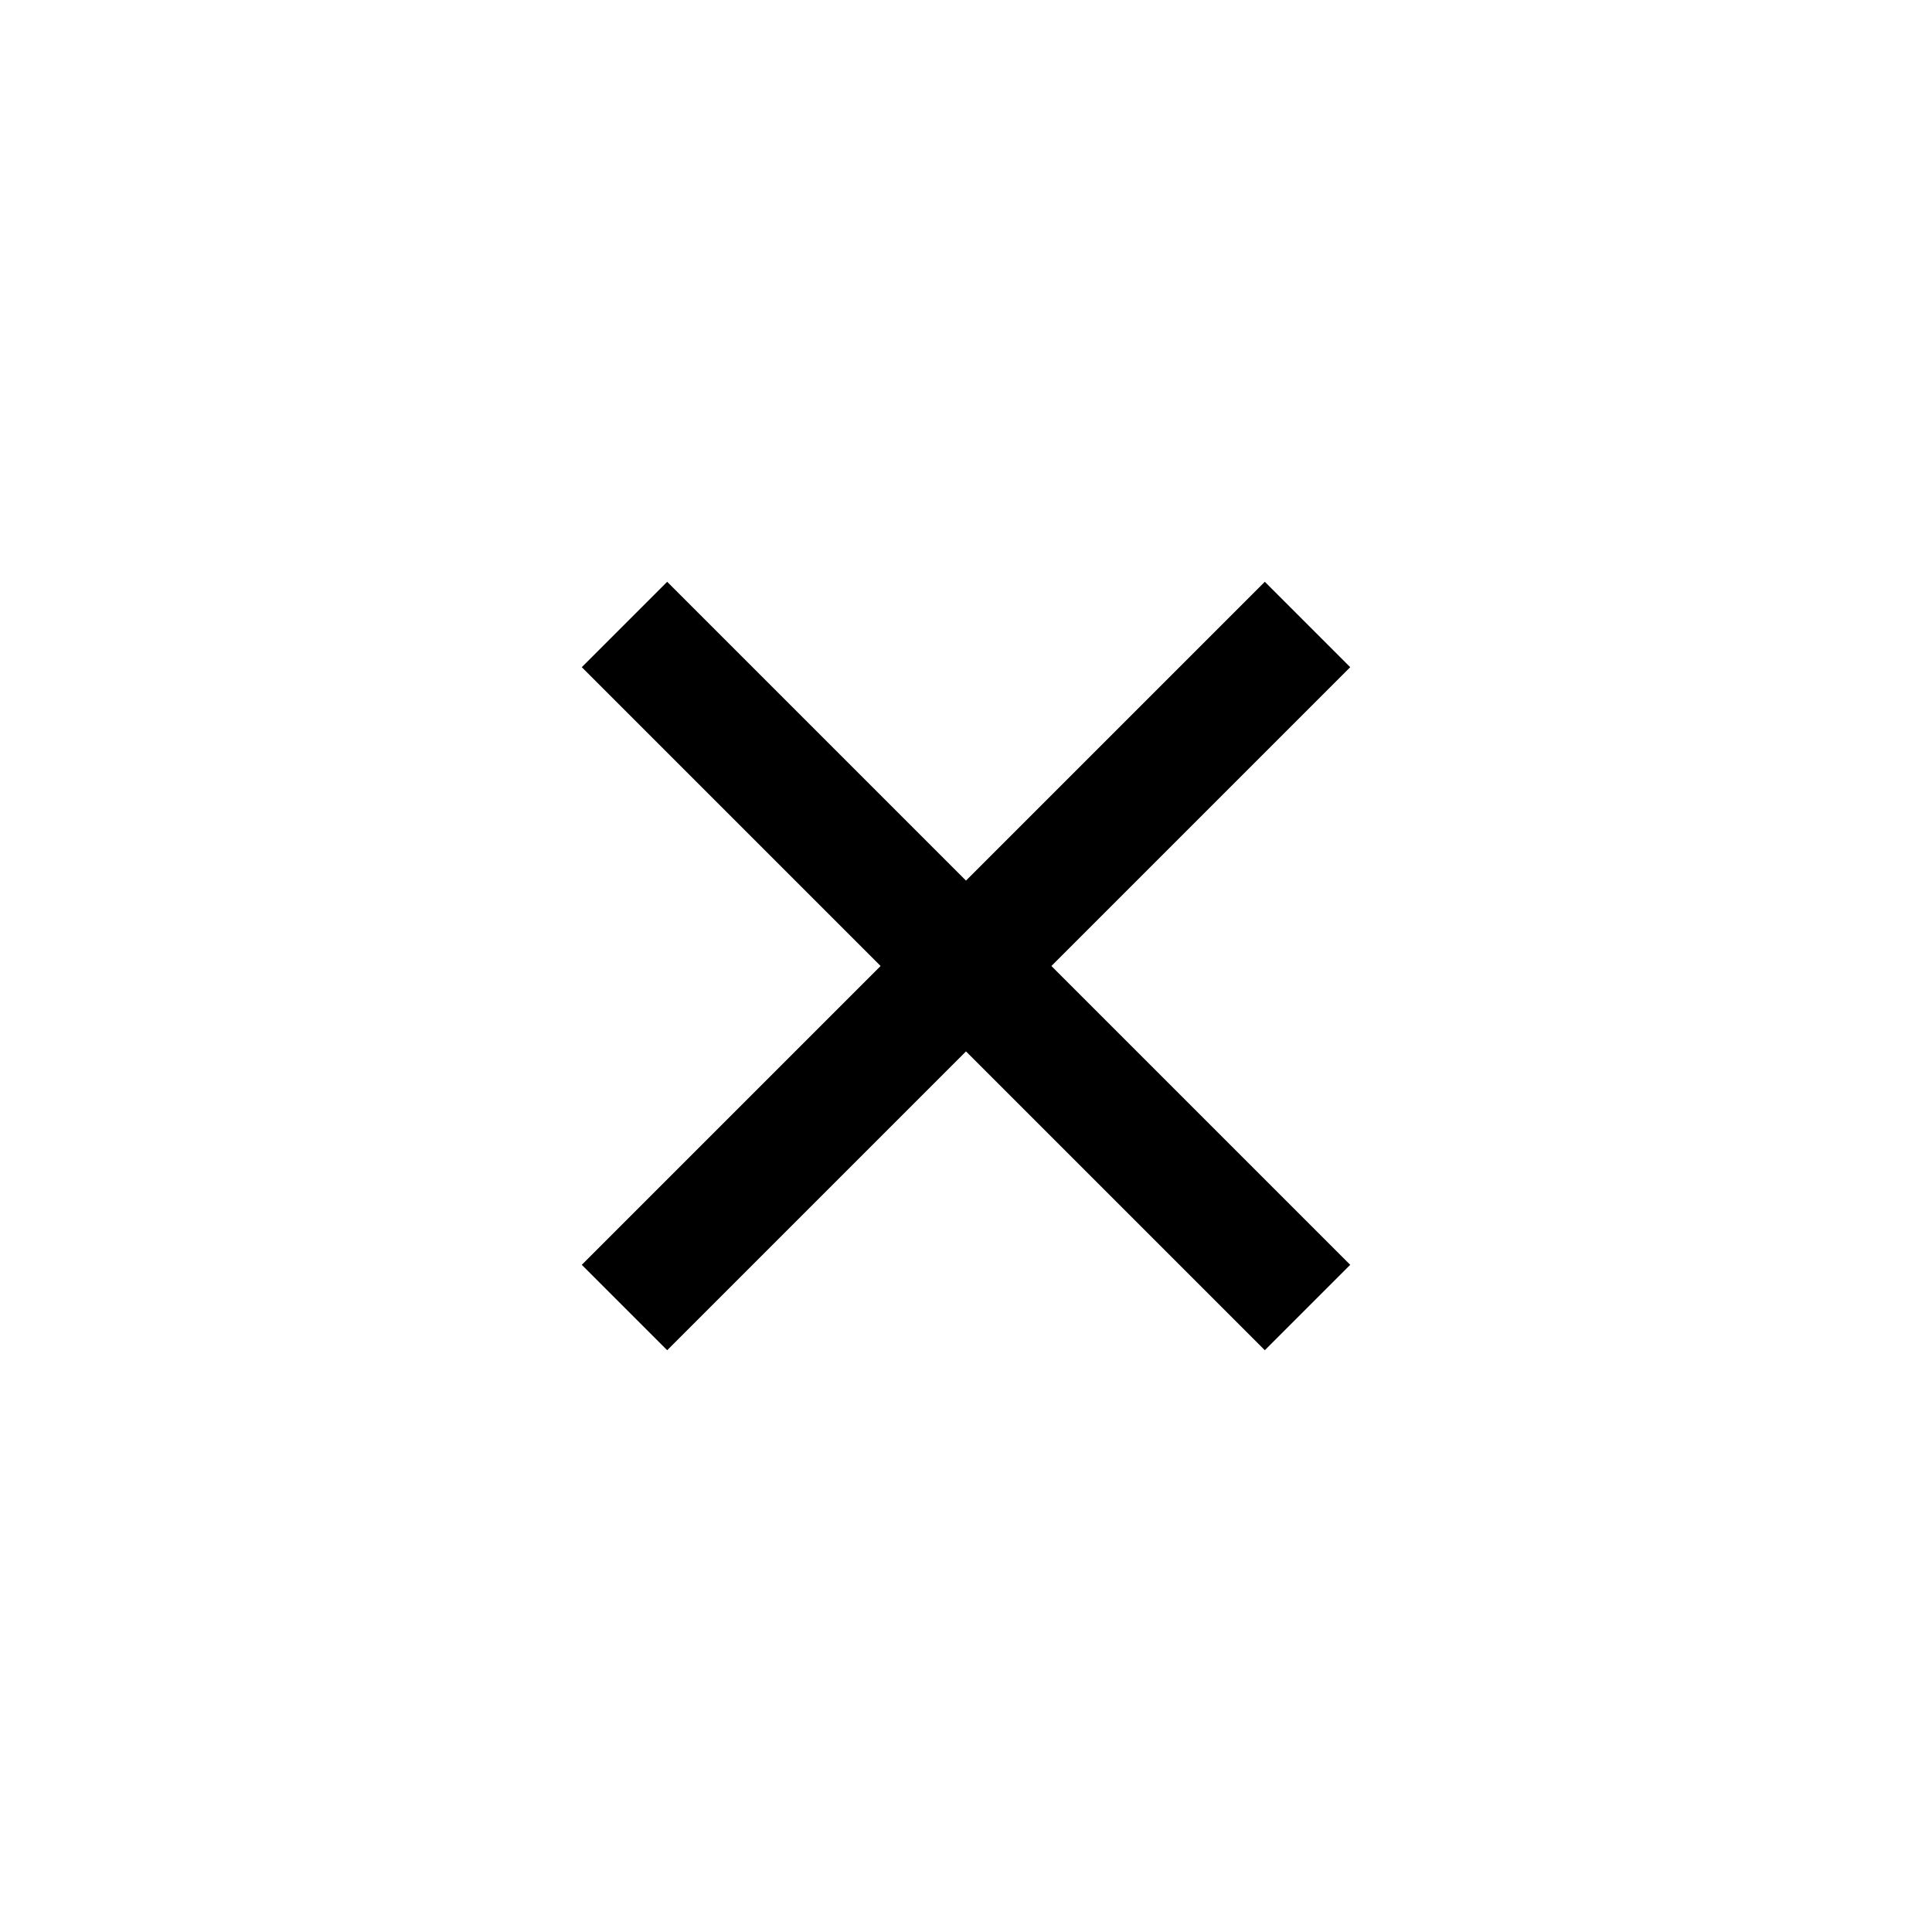
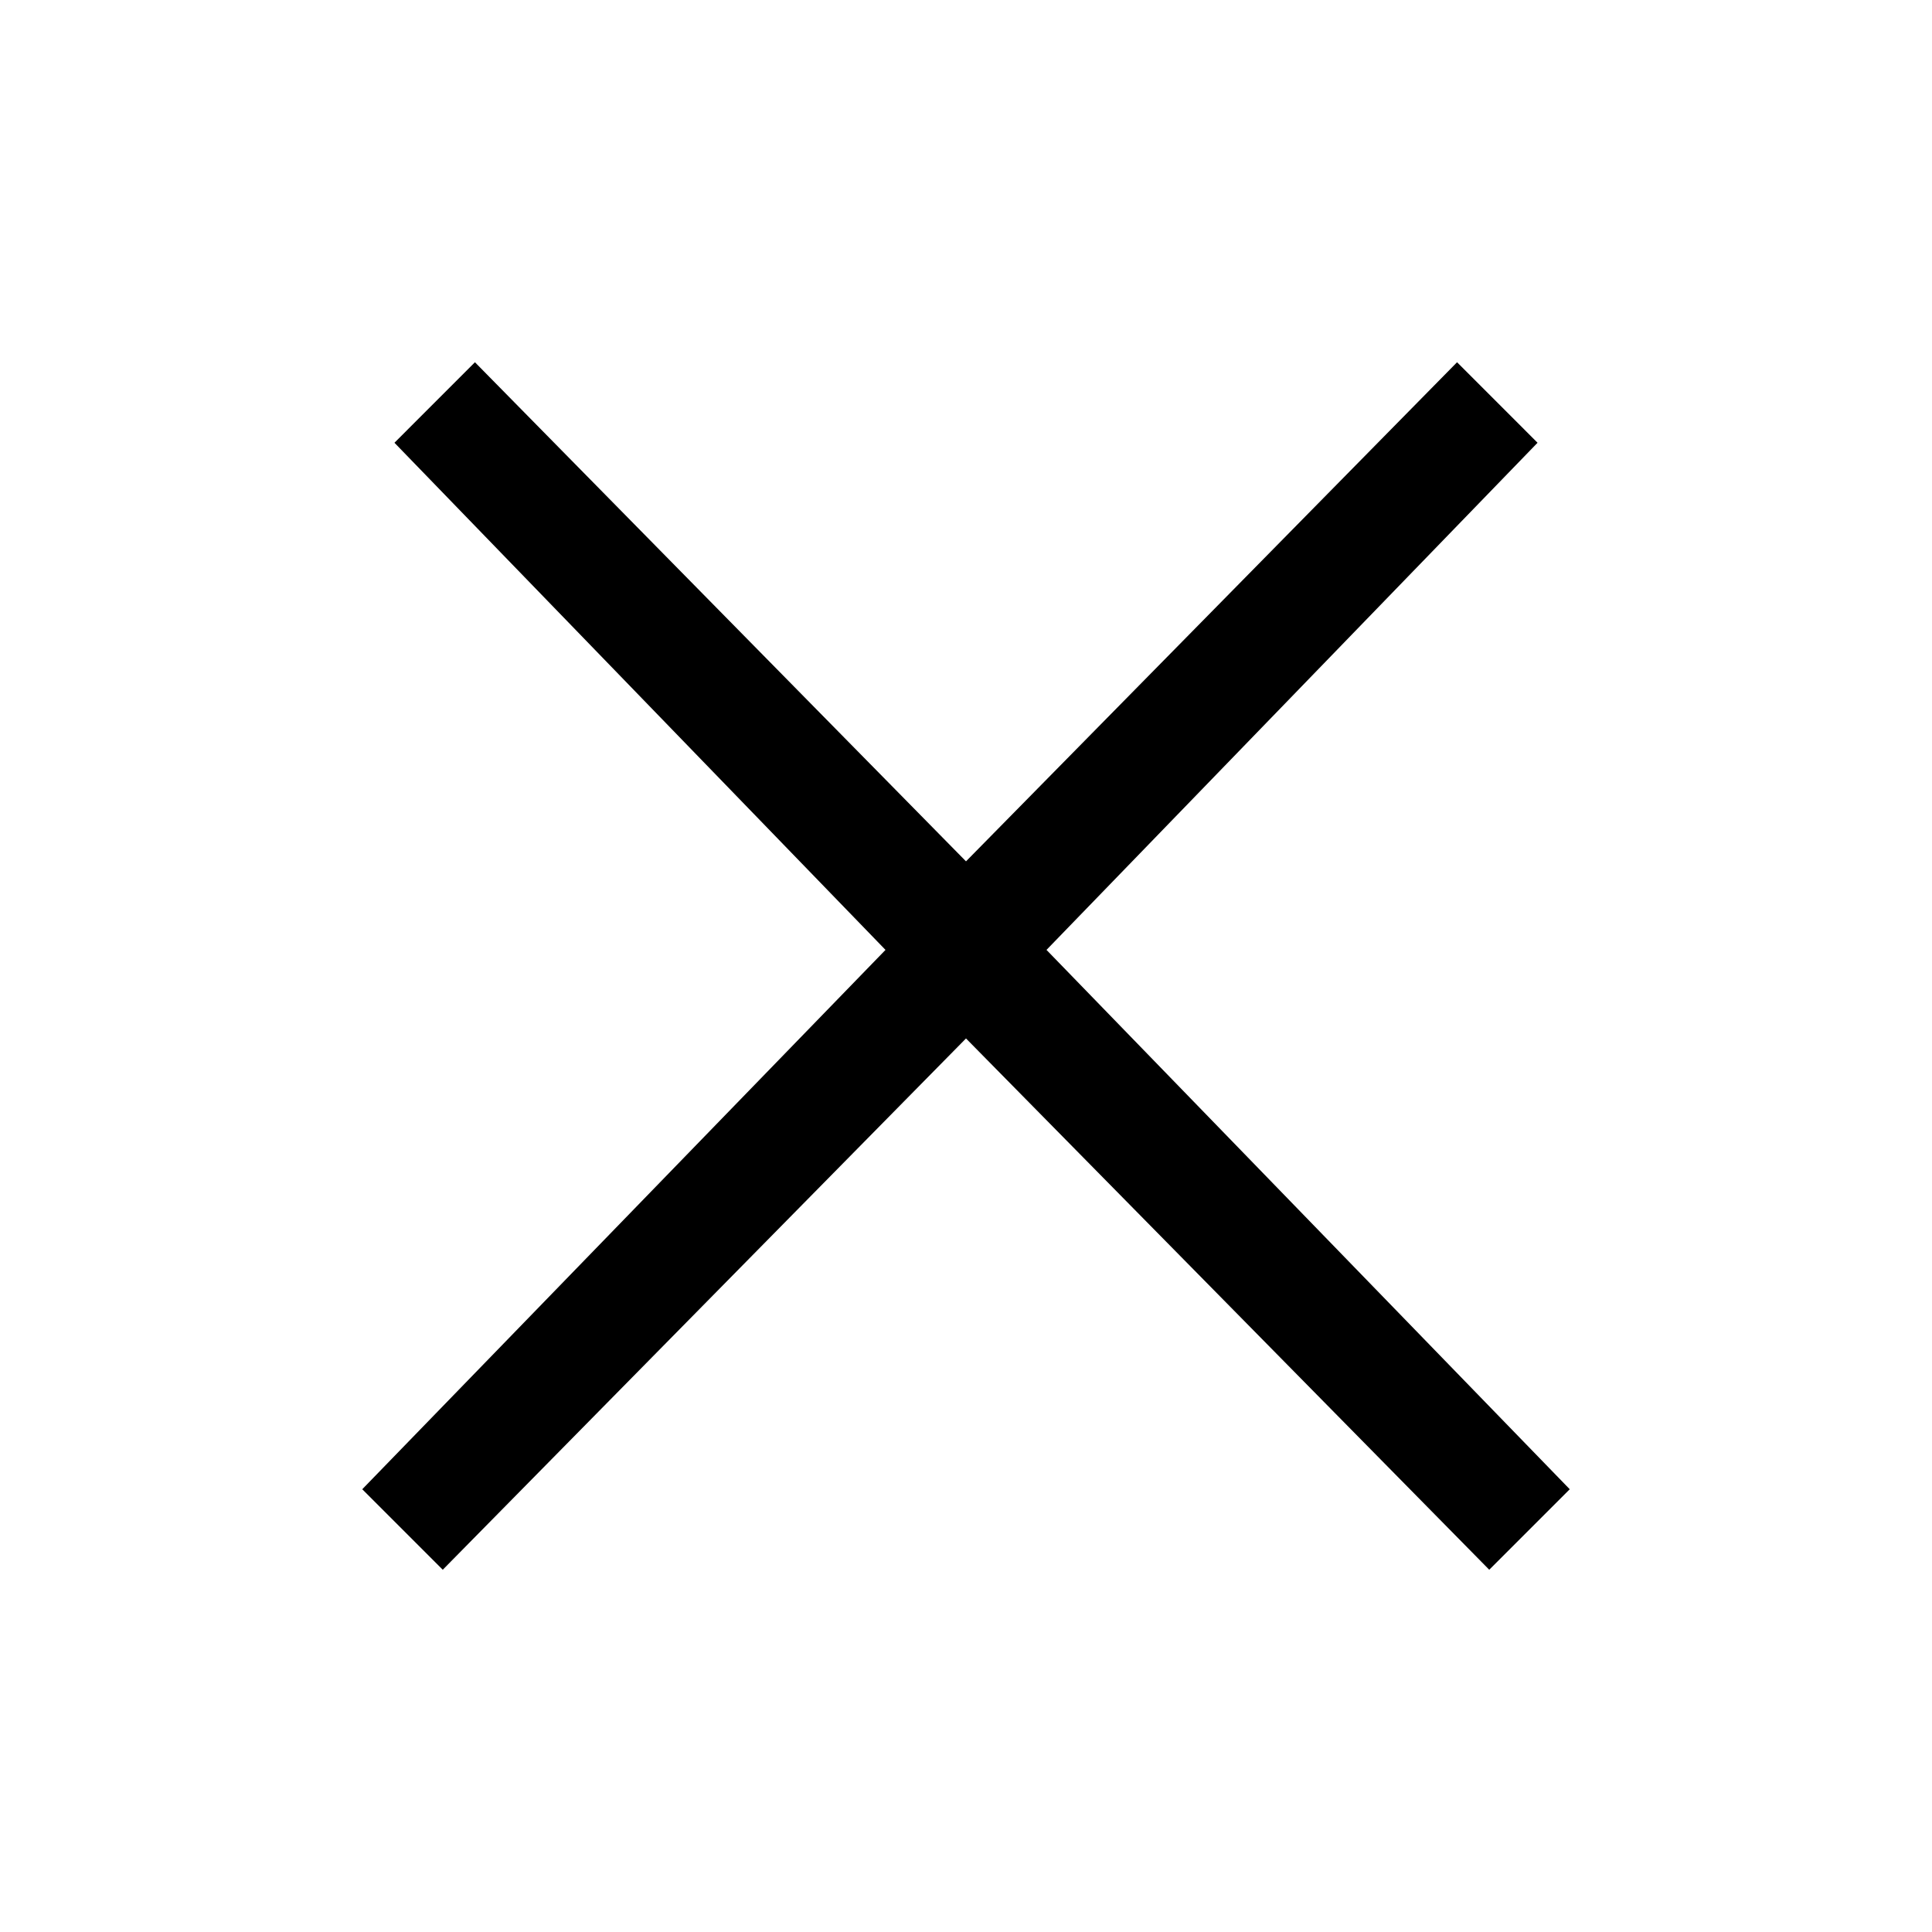
<svg xmlns="http://www.w3.org/2000/svg" width="24" height="24" viewBox="0 0 24 24">
  <g id="icon" fill="currentColor">
-     <path d="M12 13.061L15.712 16.773L16.773 15.712L13.061 12L16.773 8.288L15.712 7.227L12 10.939L8.288 7.227L7.227 8.288L10.939 12L7.227 15.712L8.288 16.773L12 13.061Z" />
+     <path d="M13 11.8l6.1-6.3-1-1-6.1 6.2-6.1-6.2-1 1 6.1 6.3-6.5 6.7 1 1 6.5-6.6 6.5 6.6 1-1z" />
  </g>
</svg>
